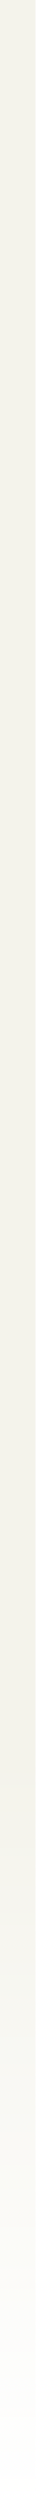
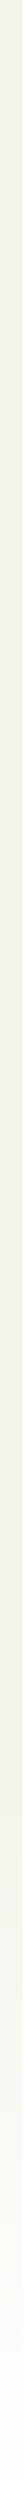
<svg xmlns="http://www.w3.org/2000/svg" version="1.1" width="100%" height="100%" viewBox="0 0 100% 100%">
  <defs>
    <linearGradient id="gradient" x1="0%" y1="0%" x2="0" y2="100%" spreadMethod="pad">
      <stop offset="70%" stop-color="#ffffff" stop-opacity="1" />
      <stop offset="100%" stop-color="#000000" stop-opacity="1" />
    </linearGradient>
-     <mask id="mask" x="0" y="0" width="100%" height="70">
-       <rect x="0" y="0" width="100%" height="70" style="stroke:none; fill: url(#gradient)" />
+     <mask id="mask" x="0" y="0" width="100%" height="110">
+       <rect x="0" y="0" width="100%" height="110" style="stroke:none; fill: url(#gradient)" />
    </mask>
  </defs>
-   <rect x="0" y="0" width="100%" height="70" style="stroke: none; fill: #f4f3eb; mask: url(#mask)" />
+   <rect x="0" y="0" width="100%" height="110" style="stroke: none; fill: #f4f3eb; mask: url(#mask)" />
</svg>
